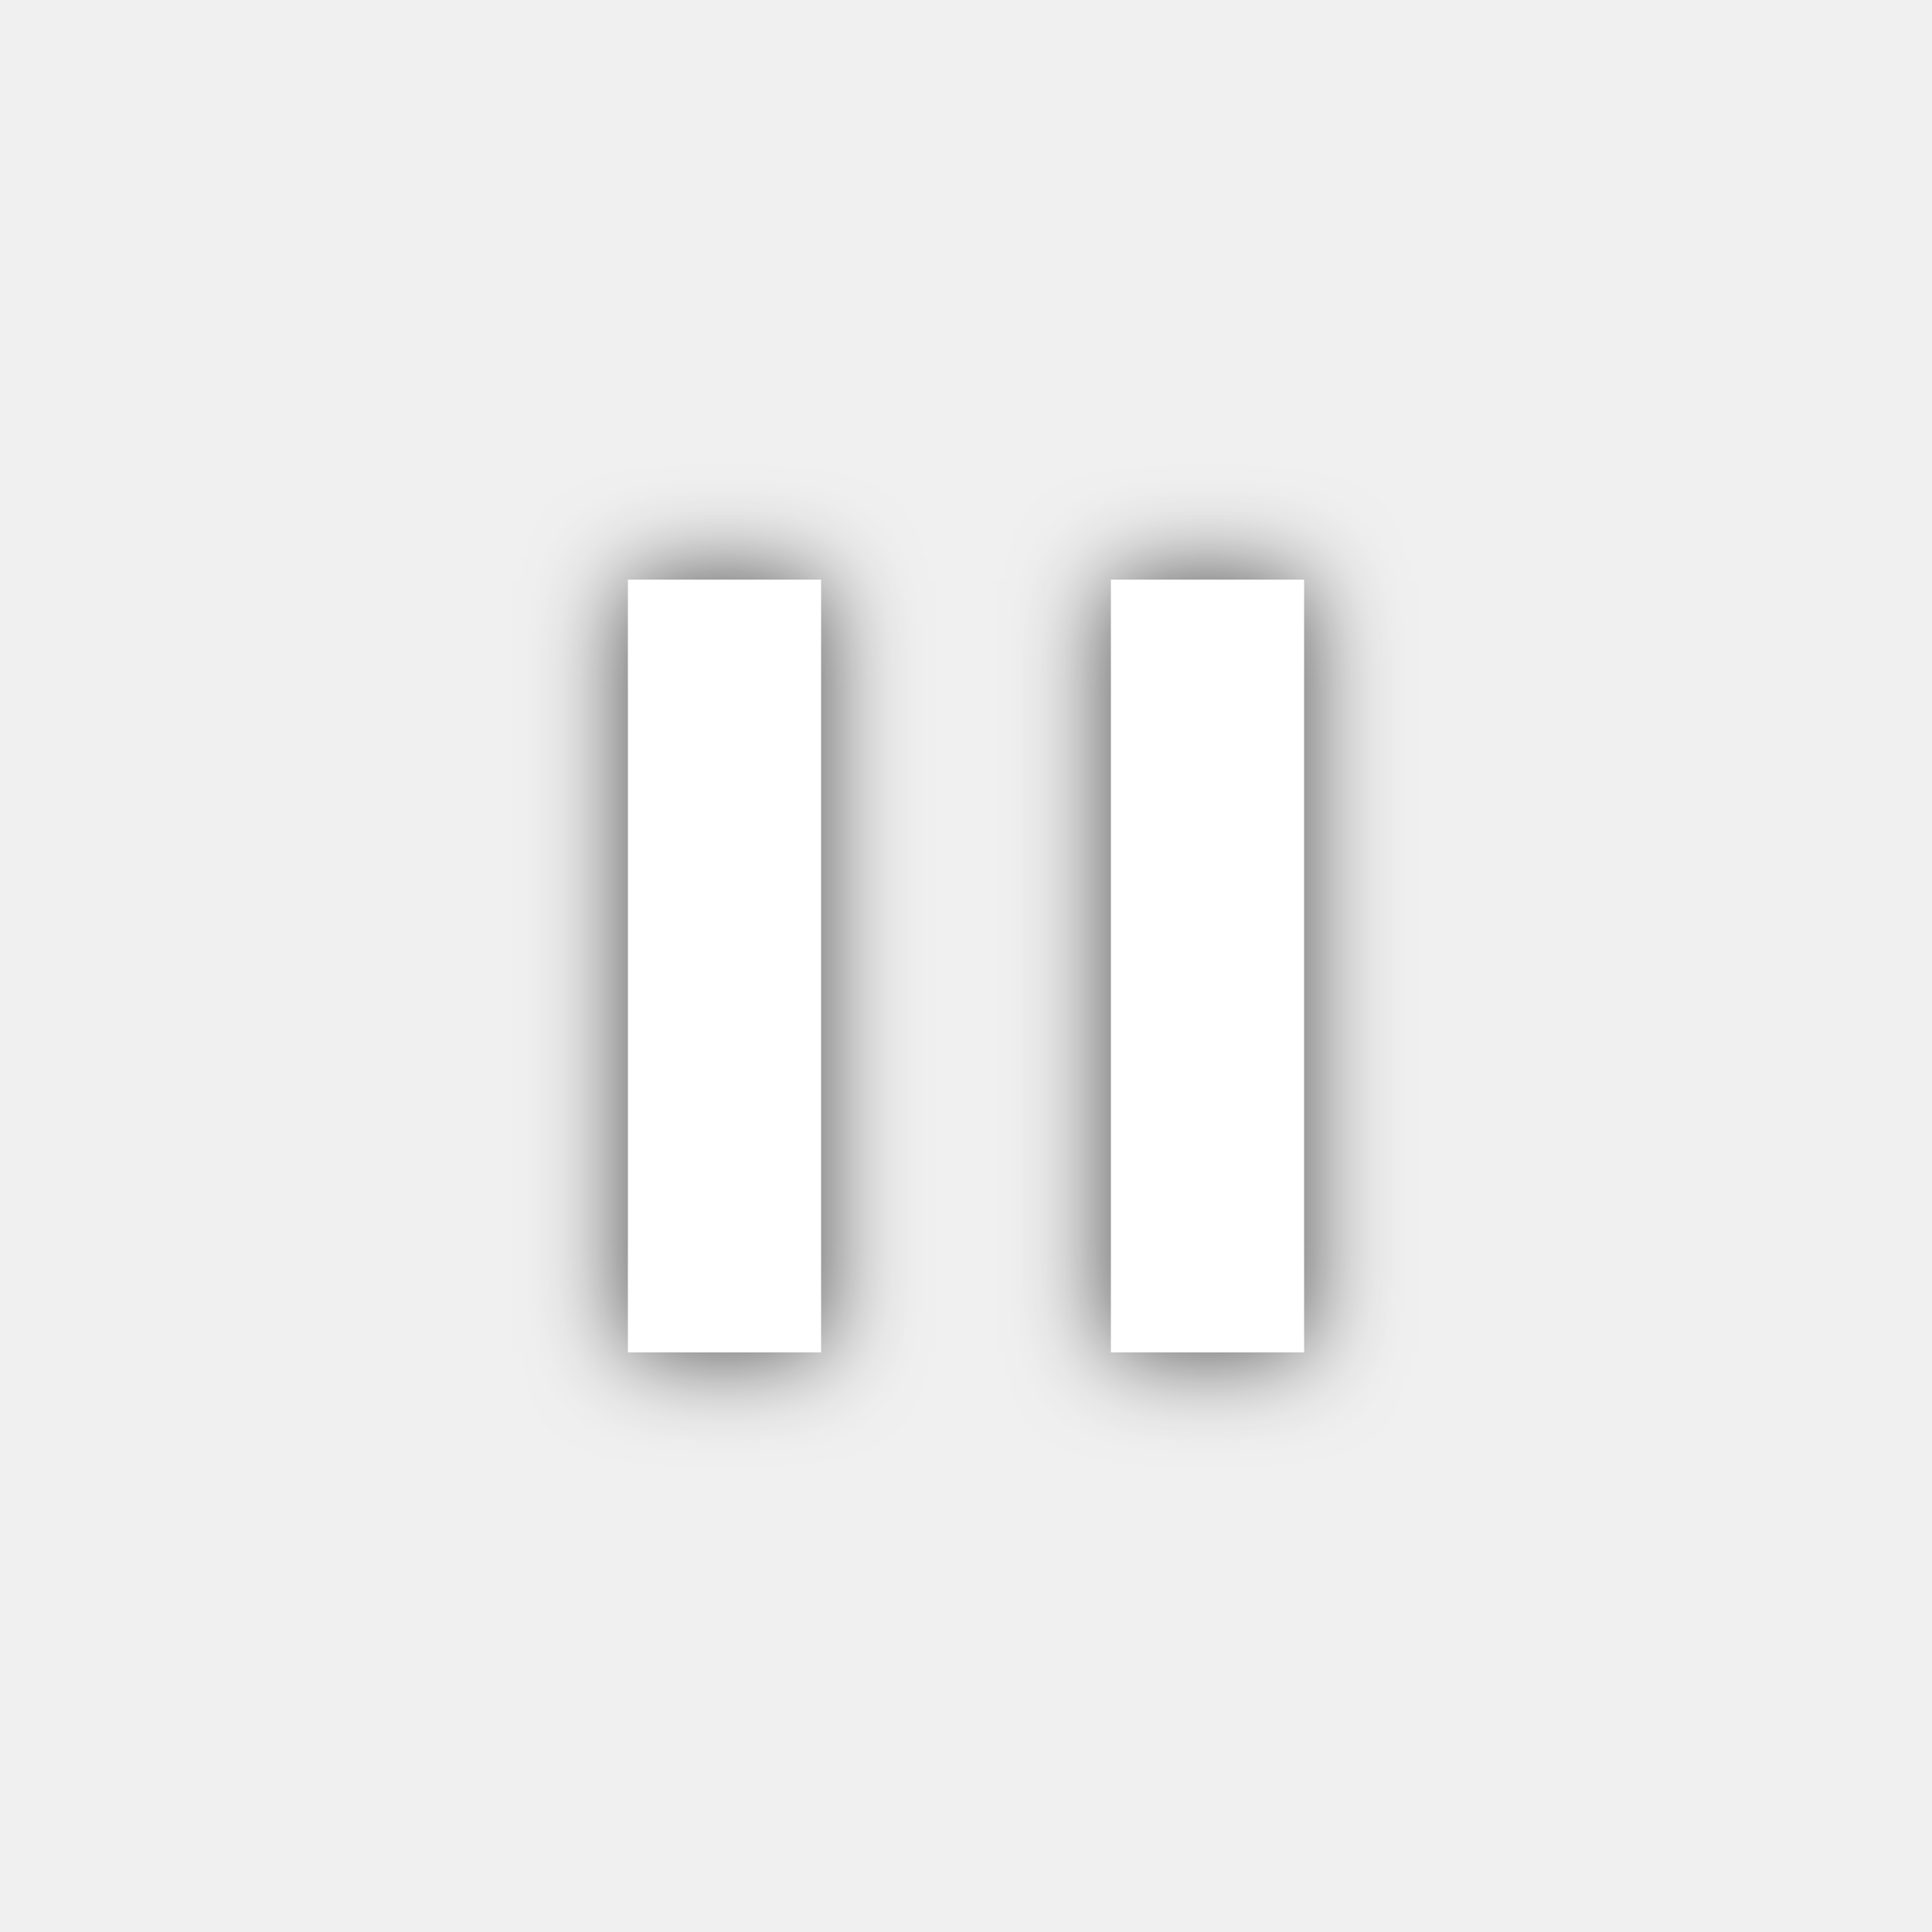
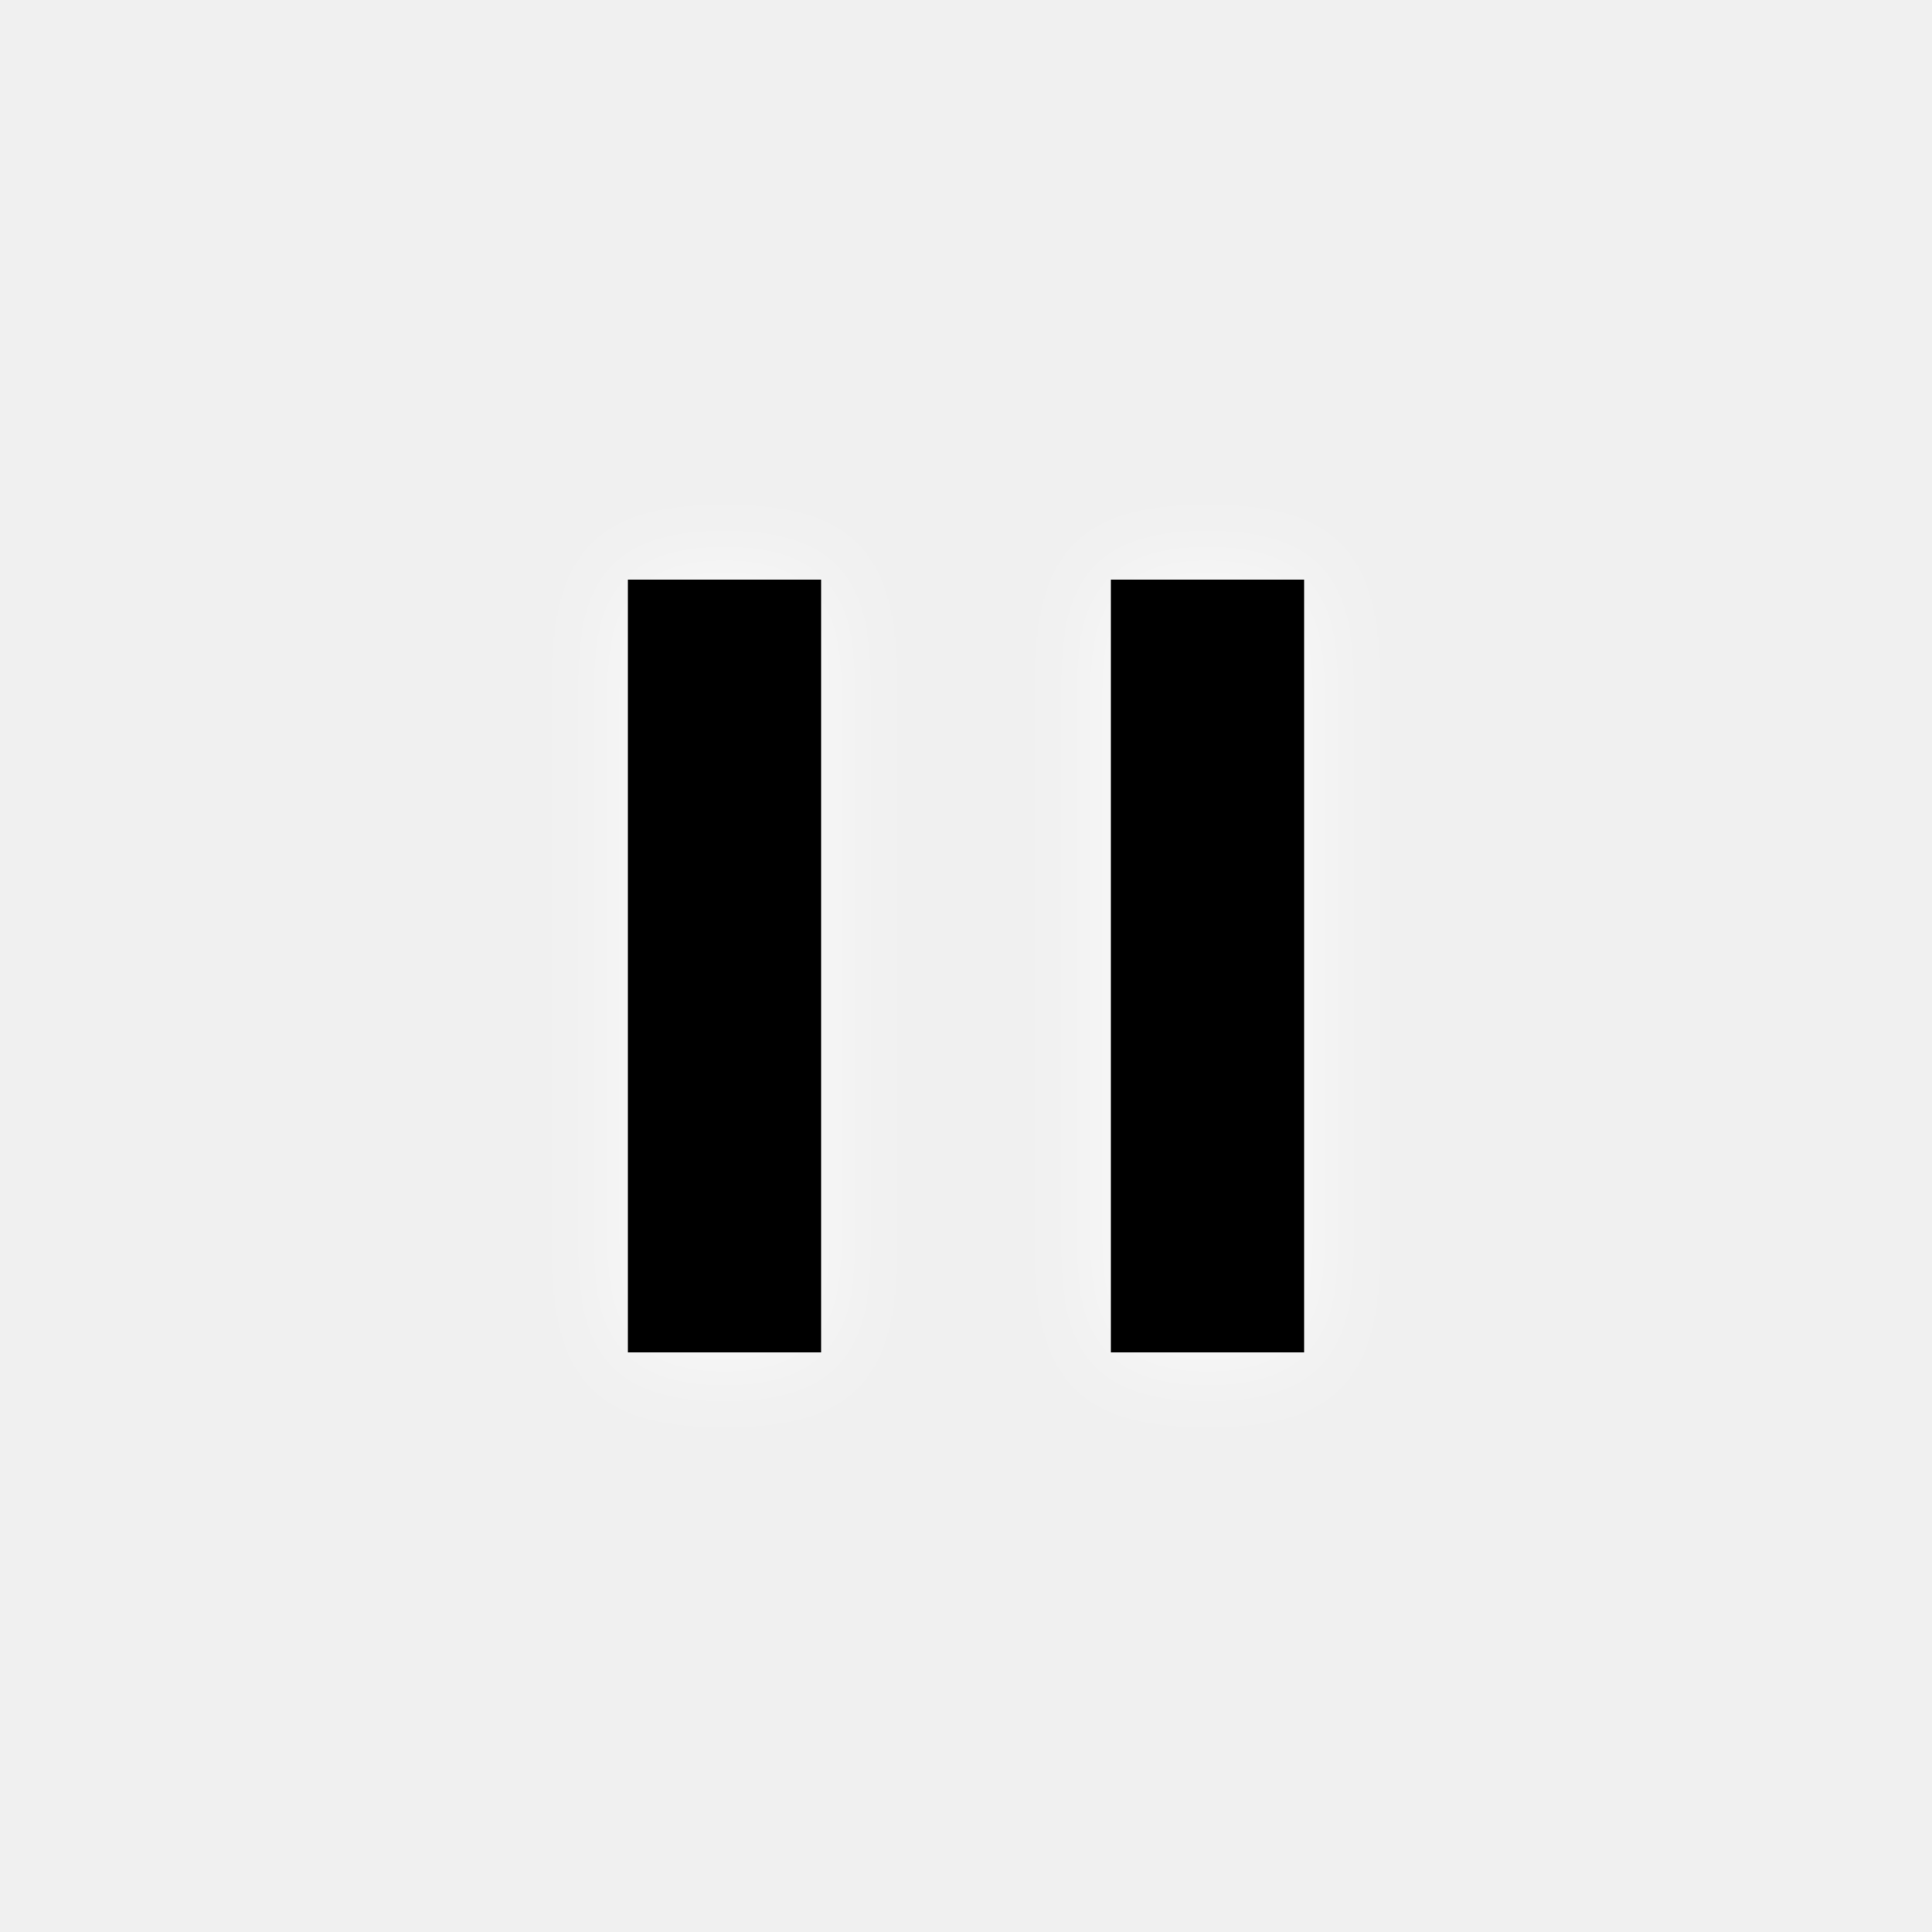
<svg xmlns="http://www.w3.org/2000/svg" width="40" height="40" viewBox="0 0 40 40" fill="none">
  <g filter="url(#filter0_d)">
-     <path d="M17 12H13V28H17V12Z" fill="white" />
-     <path d="M27 12H23V28H27V12Z" fill="white" />
+     <path d="M17 12H13V28H17V12Z" fill="black" />
+     <path d="M27 12H23V28H27V12Z" fill="black" />
  </g>
  <defs>
    <filter id="filter0_d" x="-2" y="-2" width="44" height="44" filterUnits="userSpaceOnUse" color-interpolation-filters="sRGB">
      <feFlood flood-opacity="0" result="BackgroundImageFix" />
      <feColorMatrix in="SourceAlpha" type="matrix" values="0 0 0 0 0 0 0 0 0 0 0 0 0 0 0 0 0 0 127 0" />
      <feOffset />
      <feGaussianBlur stdDeviation="1" />
-       <feColorMatrix type="matrix" values="0 0 0 0 0 0 0 0 0 0 0 0 0 0 0 0 0 0 0.7 0" />
+       <feColorMatrix type="matrix" values="0 0 0 0 1 0 0 0 0 1 0 0 0 0 1 0 0 0 0.7 0" />
      <feBlend mode="normal" in2="BackgroundImageFix" result="effect1_dropShadow" />
      <feBlend mode="normal" in="SourceGraphic" in2="effect1_dropShadow" result="shape" />
    </filter>
  </defs>
</svg>
